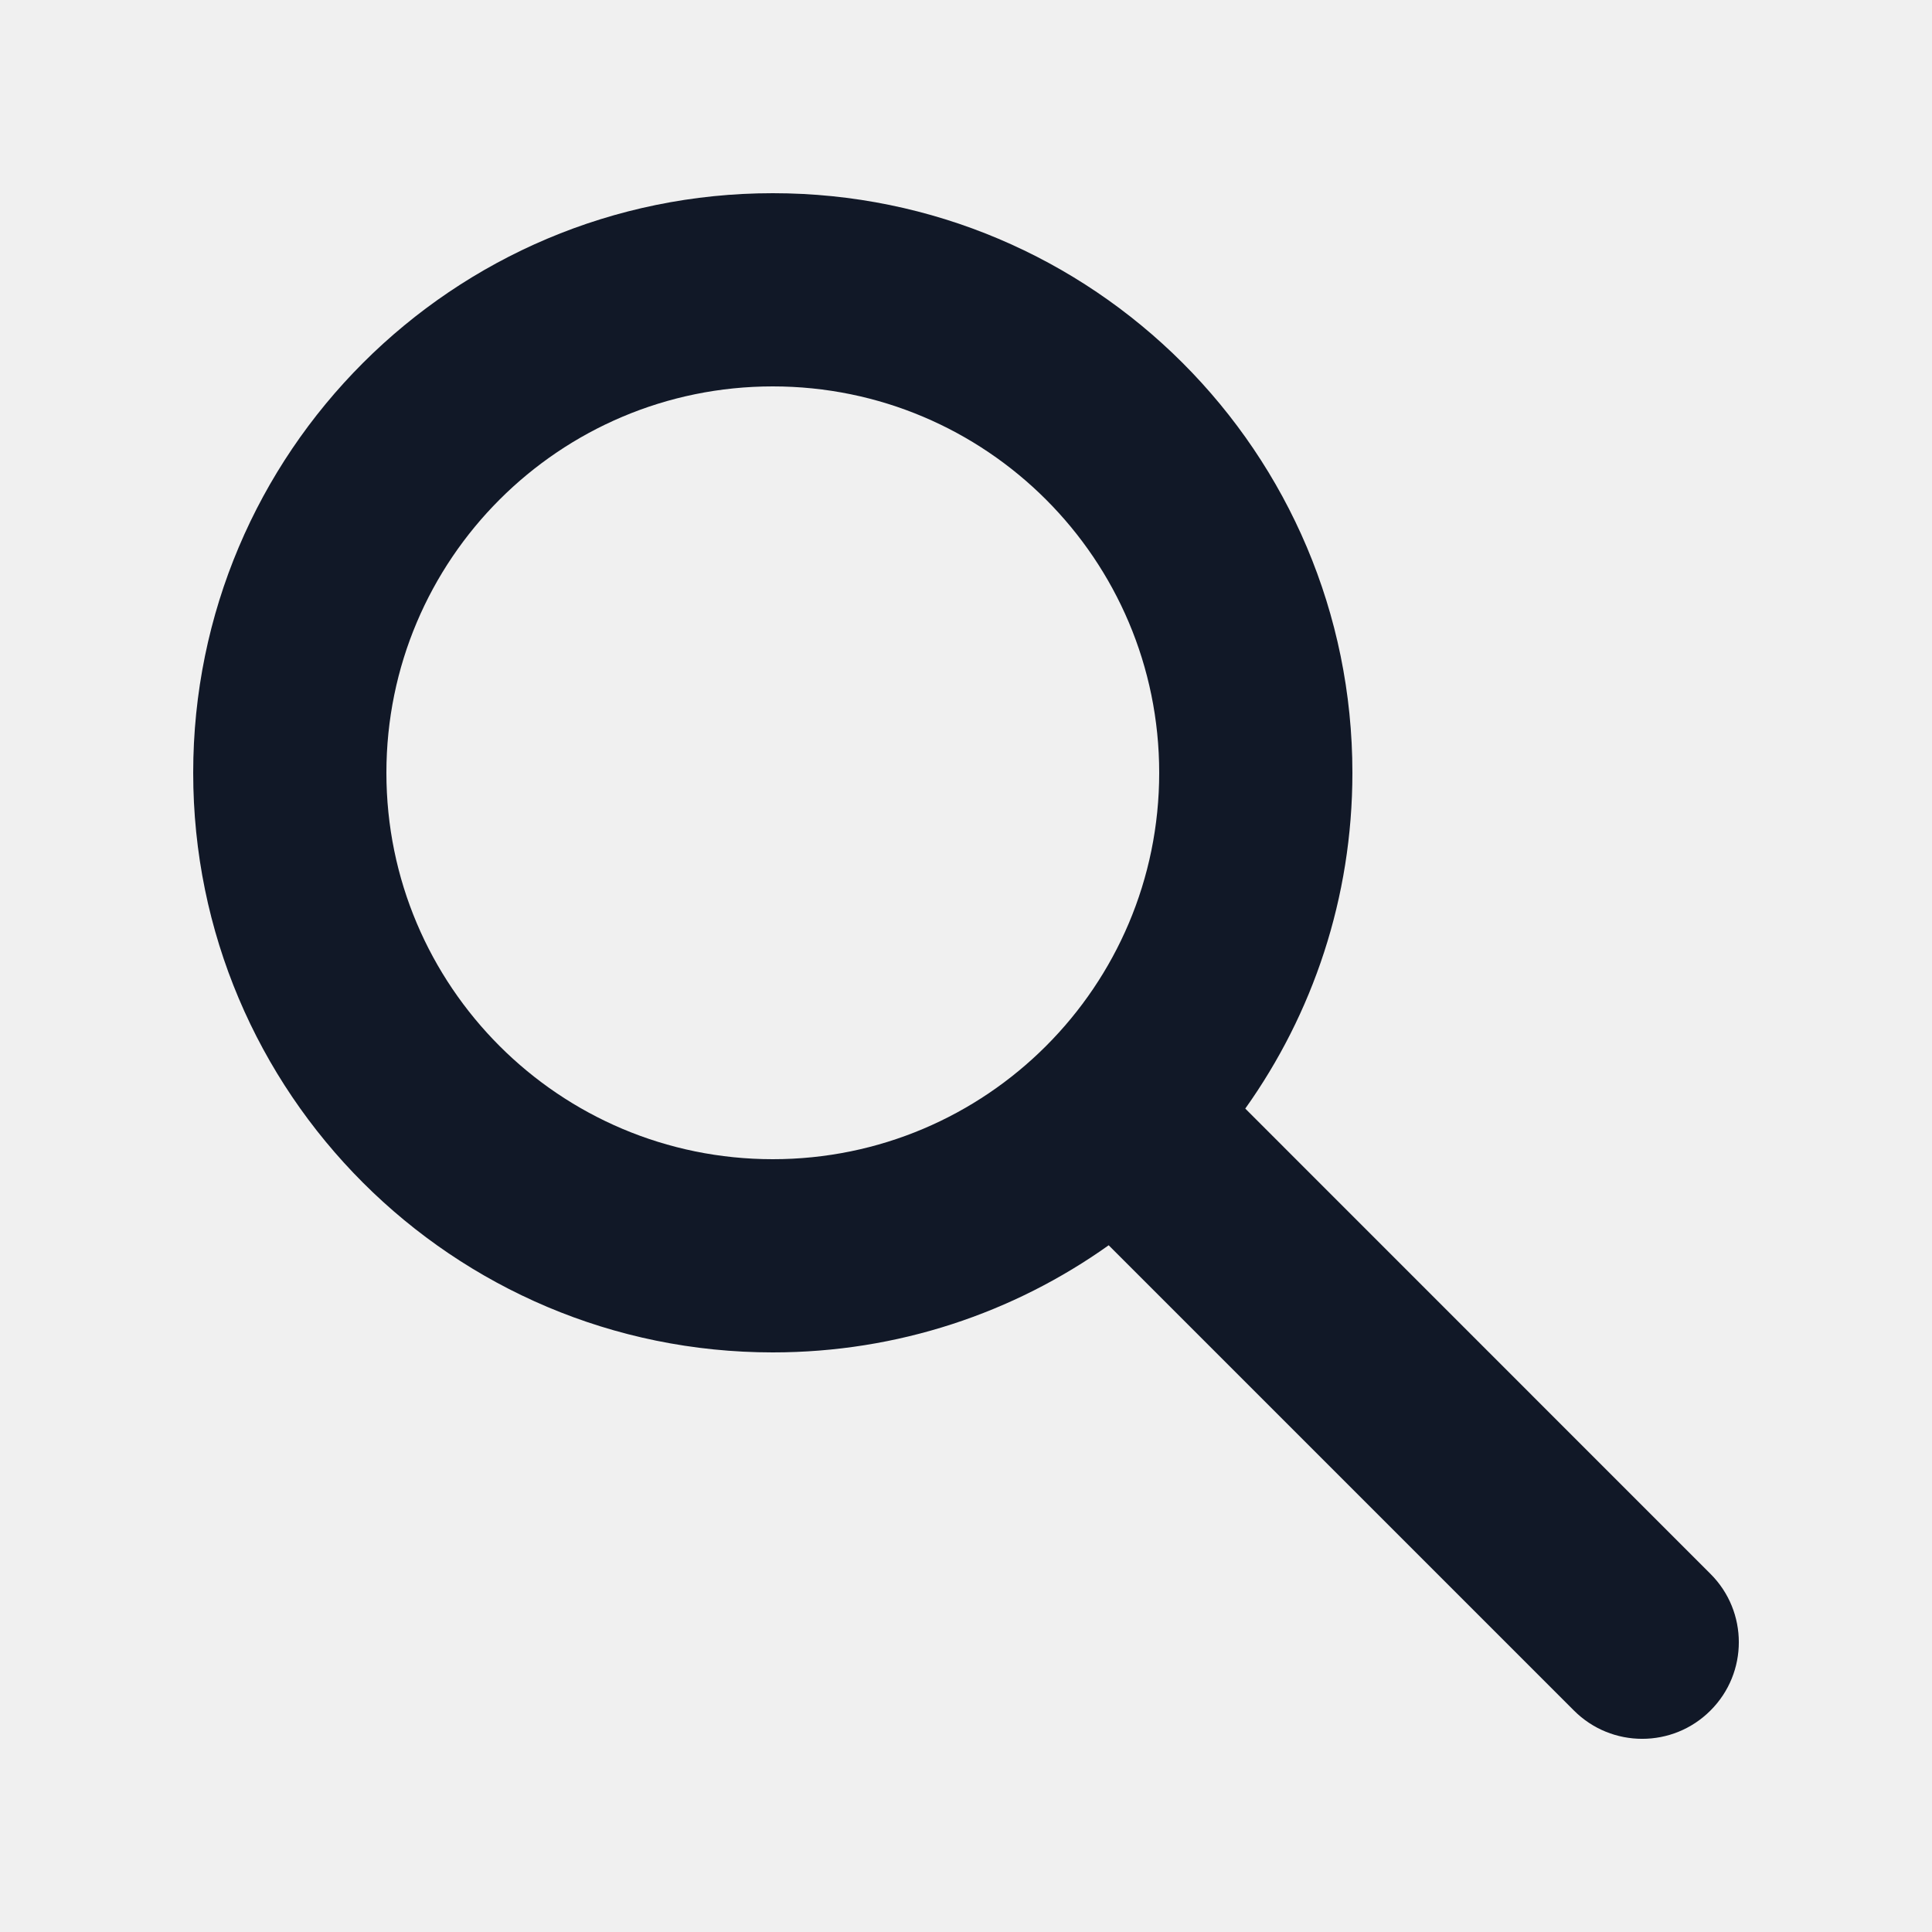
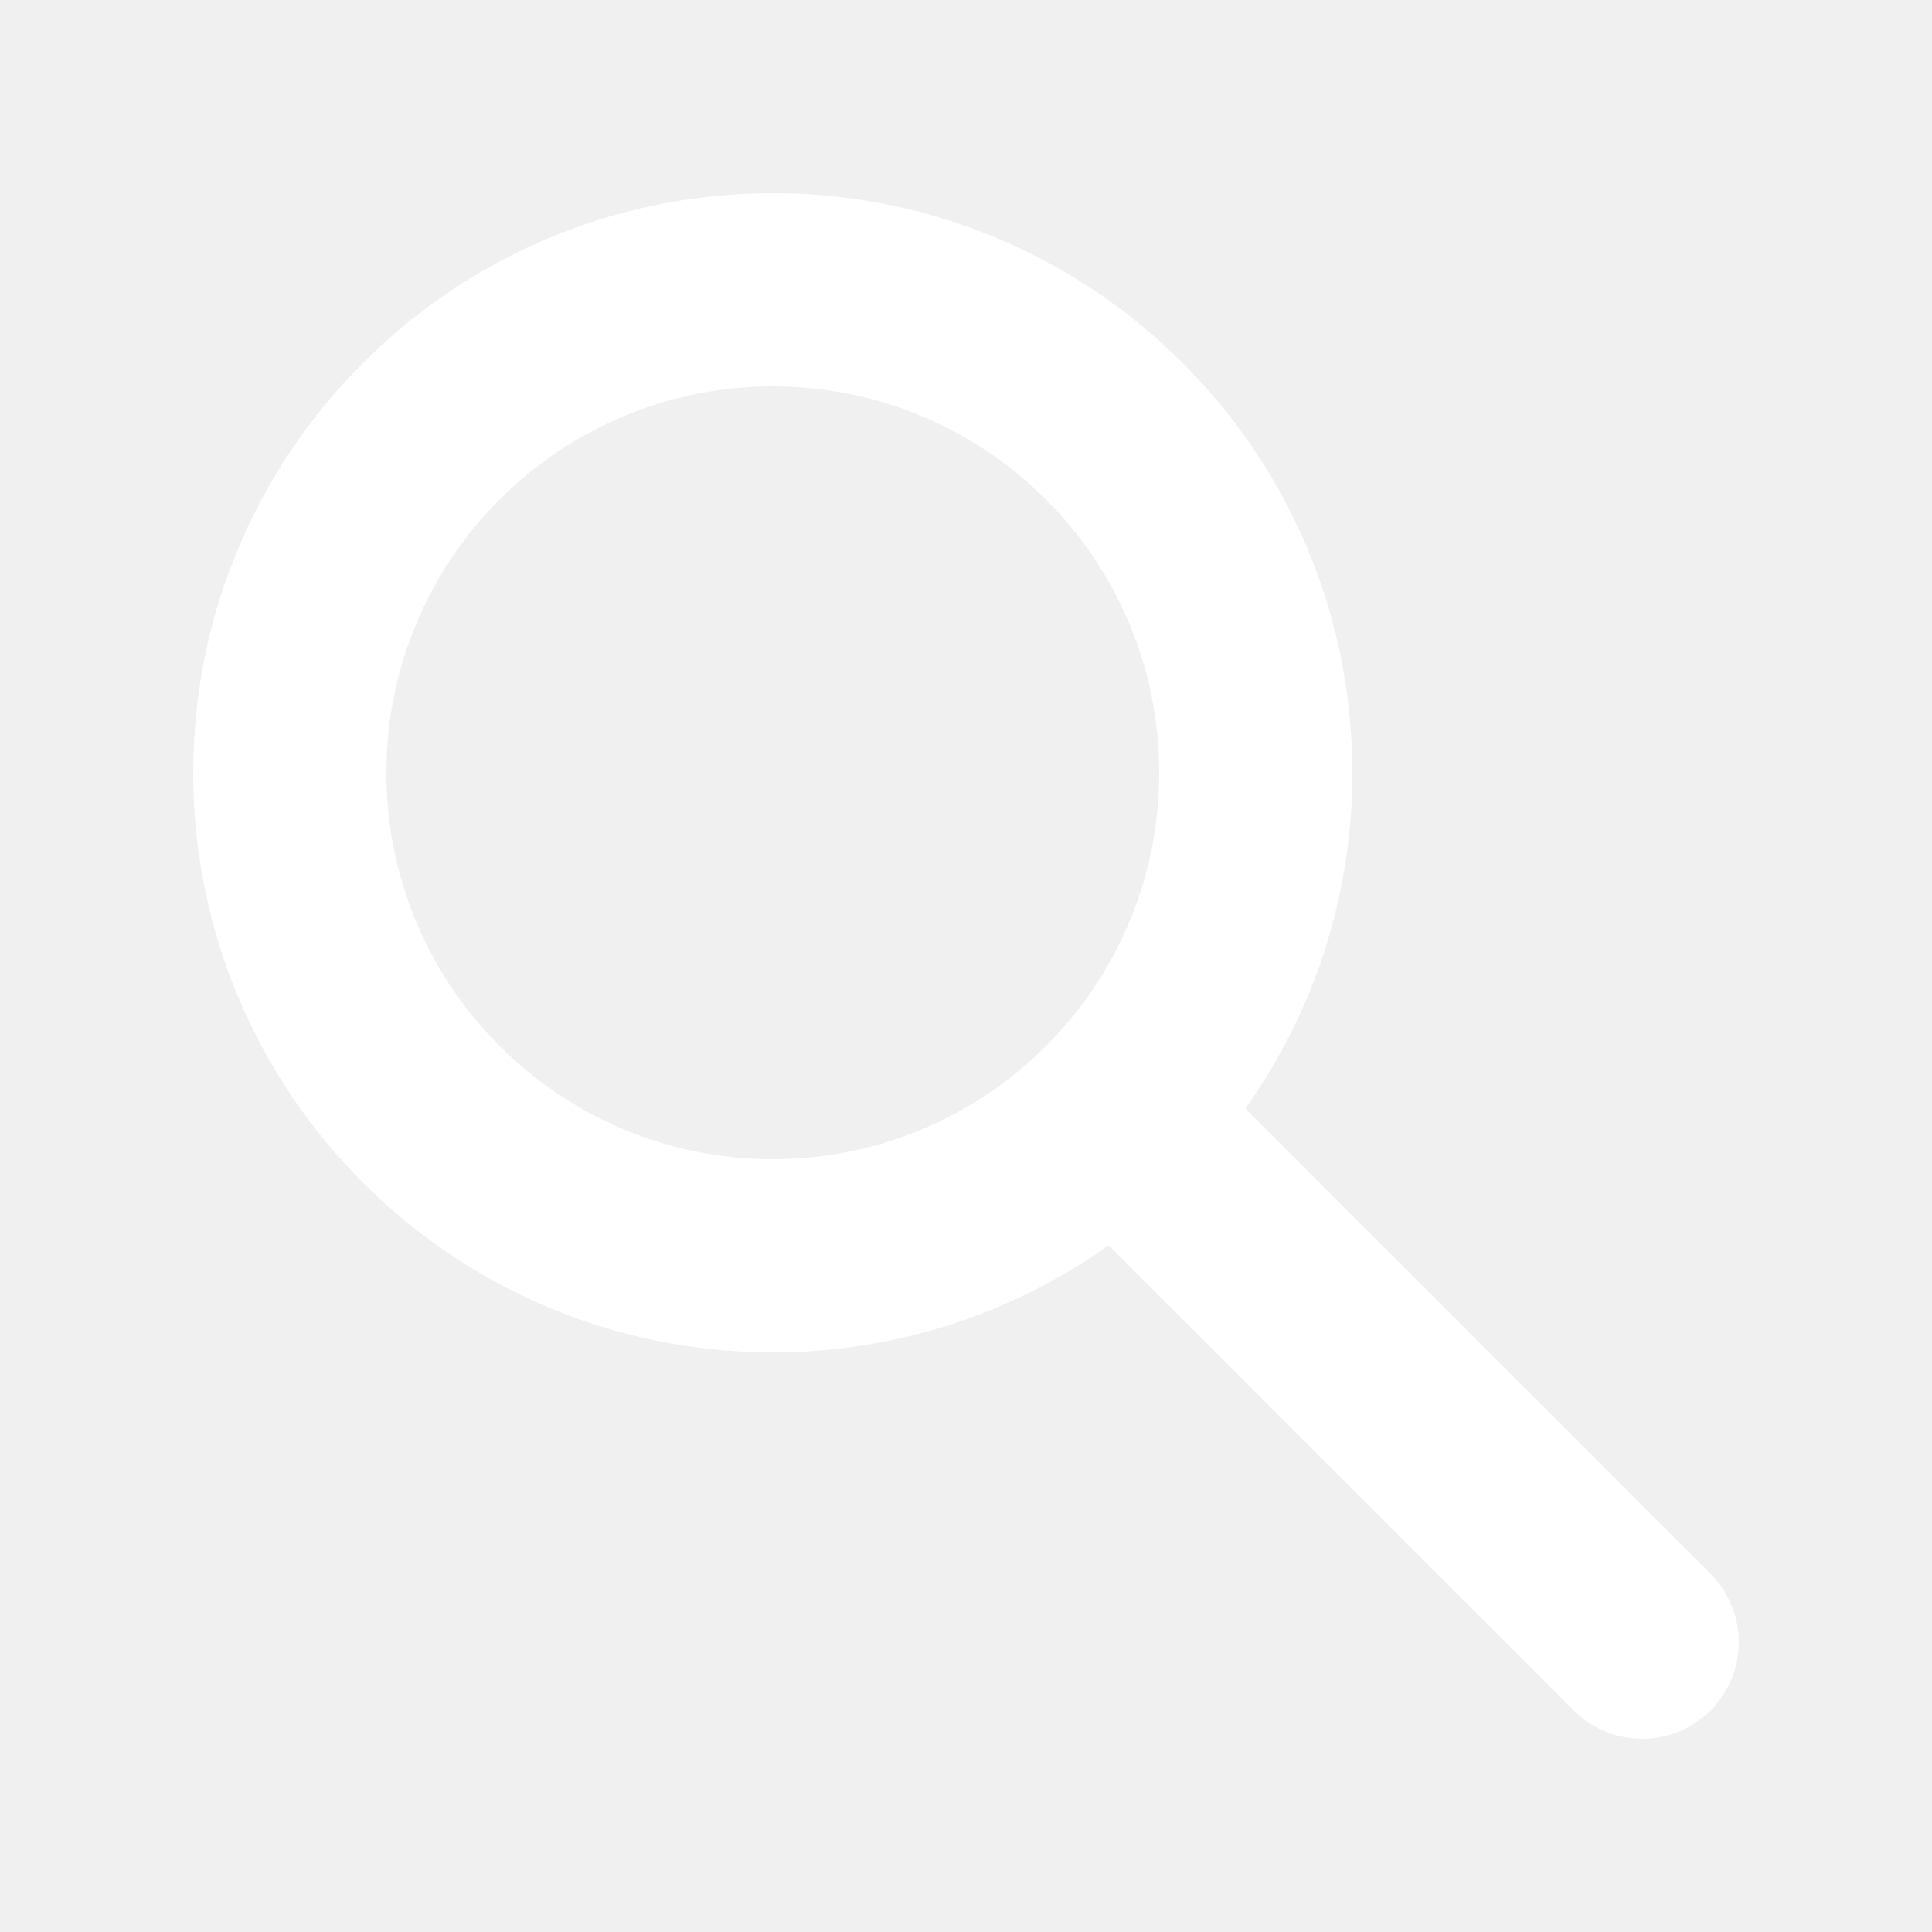
<svg xmlns="http://www.w3.org/2000/svg" width="20" height="20" viewBox="0 0 20 20" fill="none">
-   <path fill-rule="evenodd" clip-rule="evenodd" d="M8 4C5.791 4 4 5.791 4 8C4 10.209 5.791 12 8 12C10.209 12 12 10.209 12 8C12 5.791 10.209 4 8 4ZM2 8C2 4.686 4.686 2 8 2C11.314 2 14 4.686 14 8C14 9.296 13.589 10.496 12.891 11.476L17.707 16.293C18.098 16.683 18.098 17.317 17.707 17.707C17.317 18.098 16.683 18.098 16.293 17.707L11.477 12.891C10.496 13.589 9.296 14 8 14C4.686 14 2 11.314 2 8Z" fill="#111827" />
+   <path fill-rule="evenodd" clip-rule="evenodd" d="M8 4C5.791 4 4 5.791 4 8C4 10.209 5.791 12 8 12C10.209 12 12 10.209 12 8C12 5.791 10.209 4 8 4ZM2 8C2 4.686 4.686 2 8 2C11.314 2 14 4.686 14 8C14 9.296 13.589 10.496 12.891 11.476L17.707 16.293C18.098 16.683 18.098 17.317 17.707 17.707C17.317 18.098 16.683 18.098 16.293 17.707L11.477 12.891C10.496 13.589 9.296 14 8 14C4.686 14 2 11.314 2 8Z" fill="#ffffff" />
</svg>
